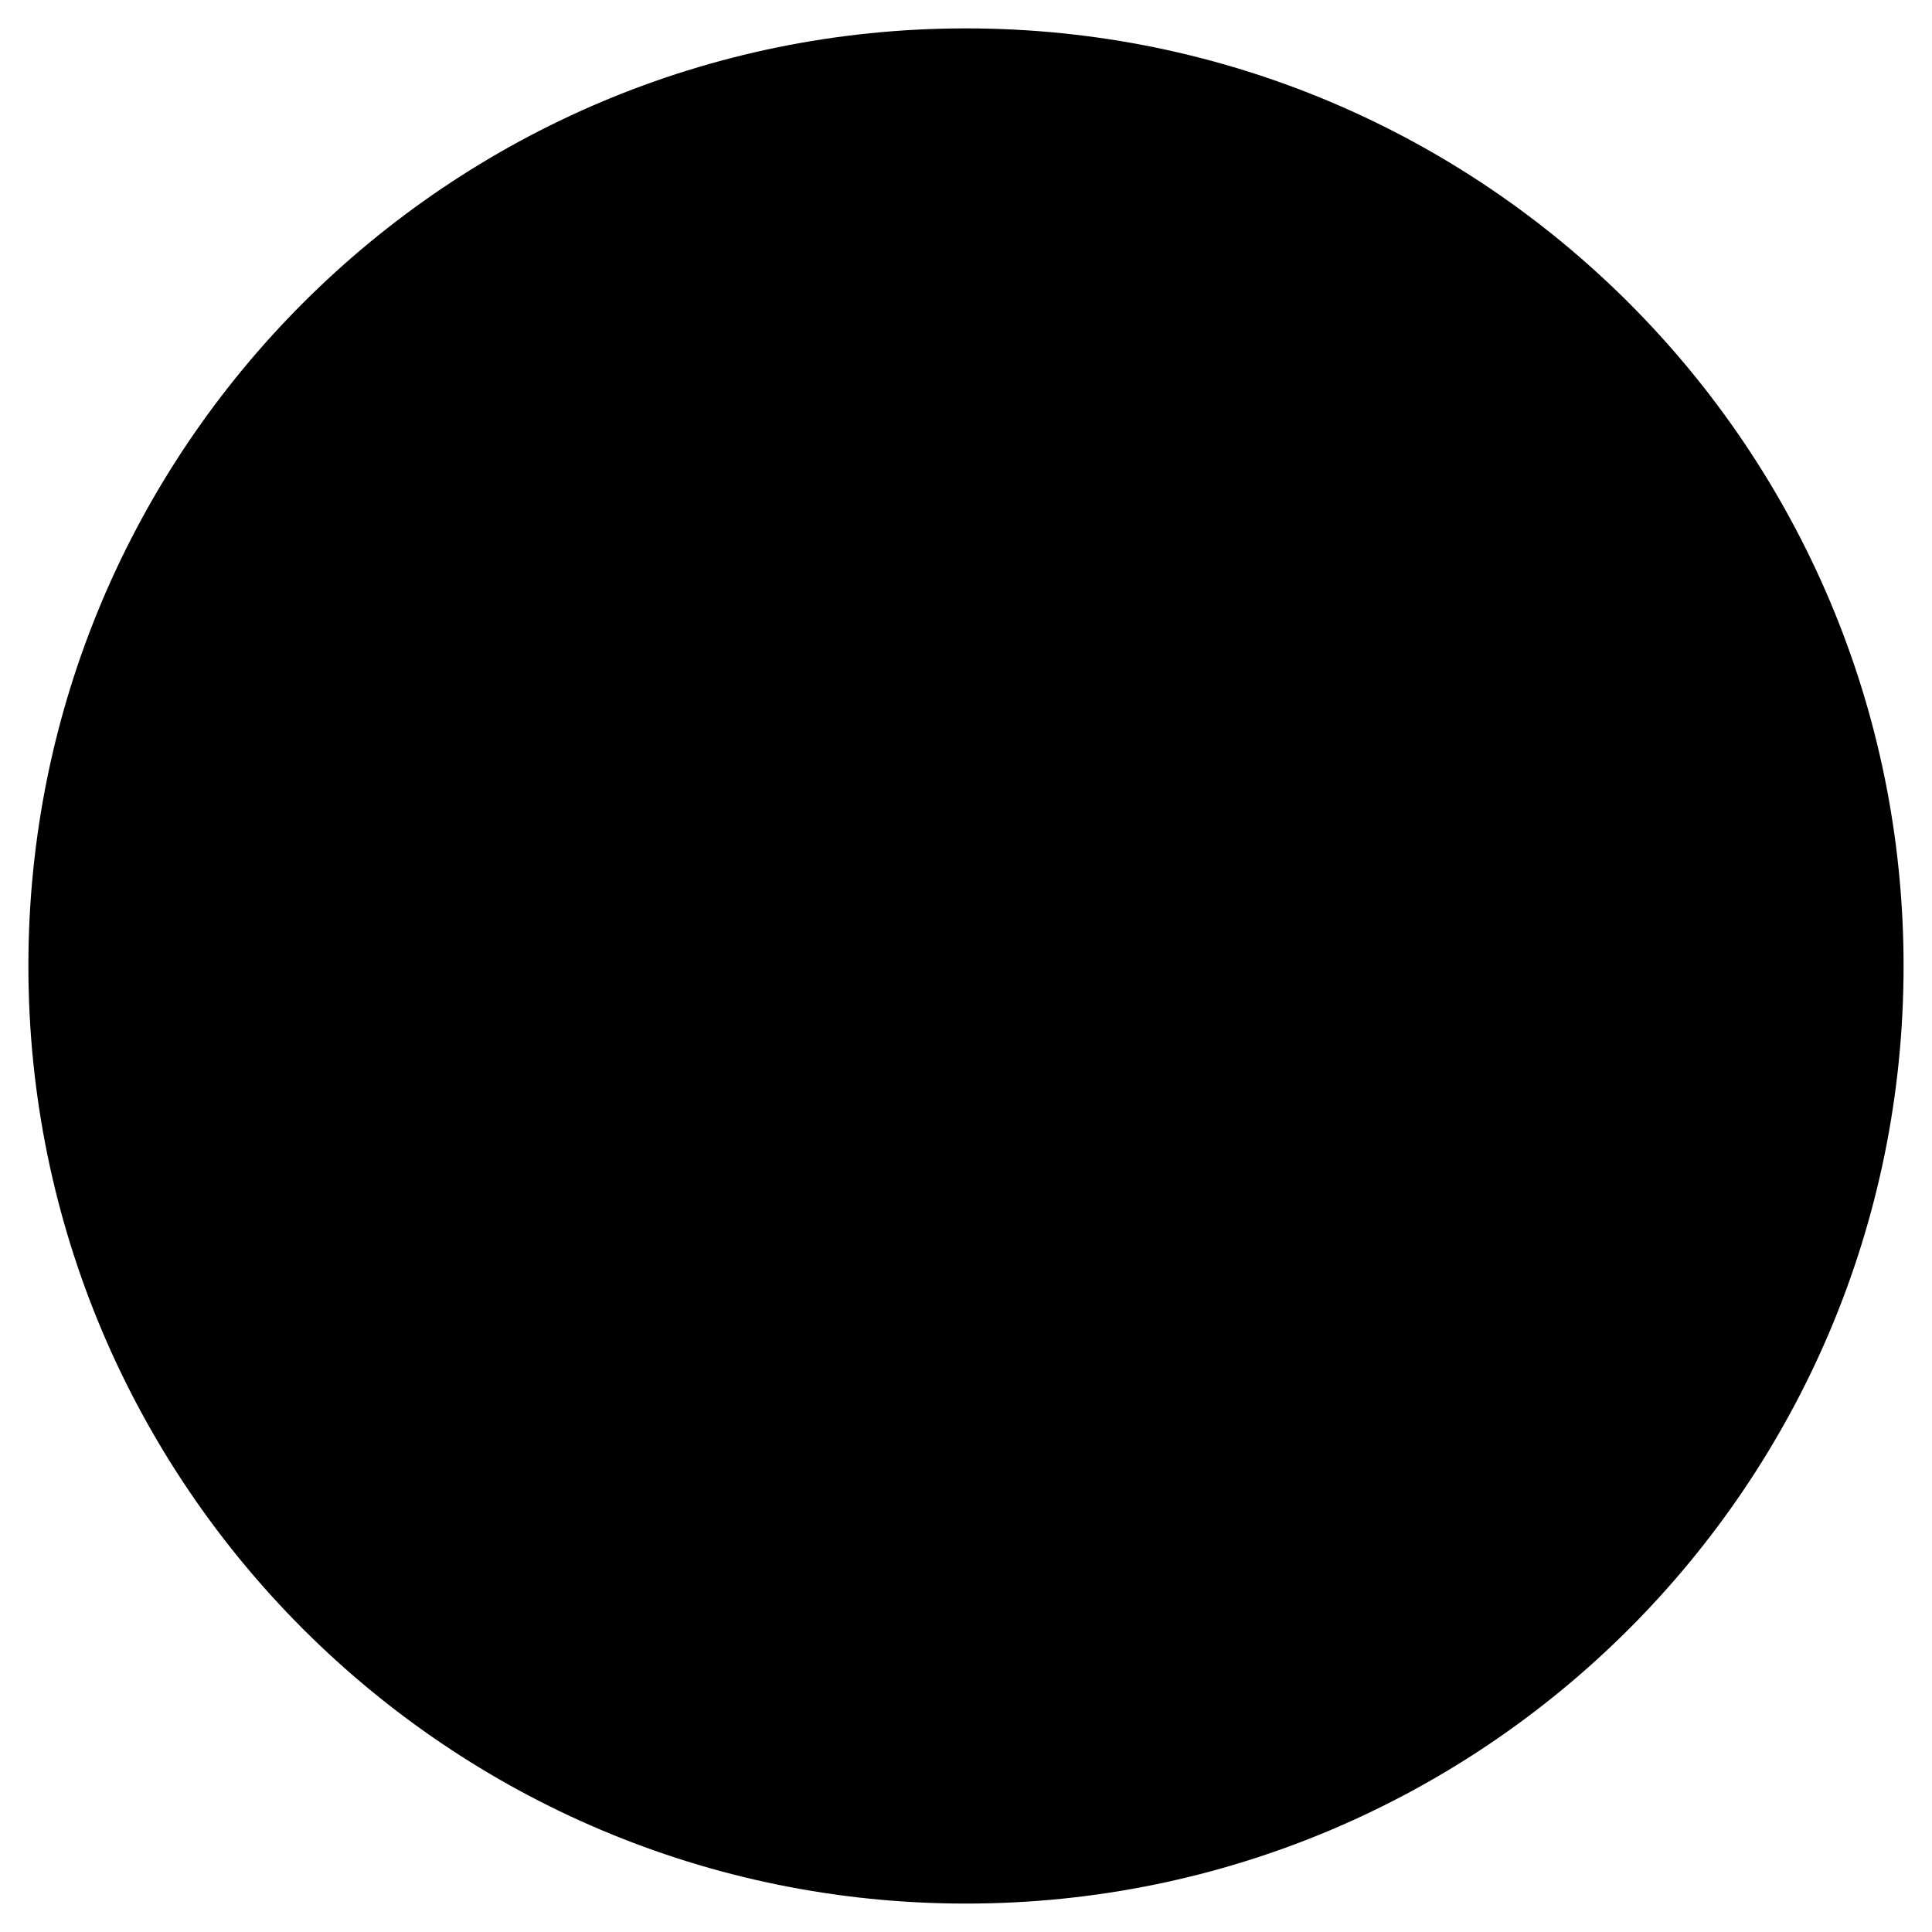
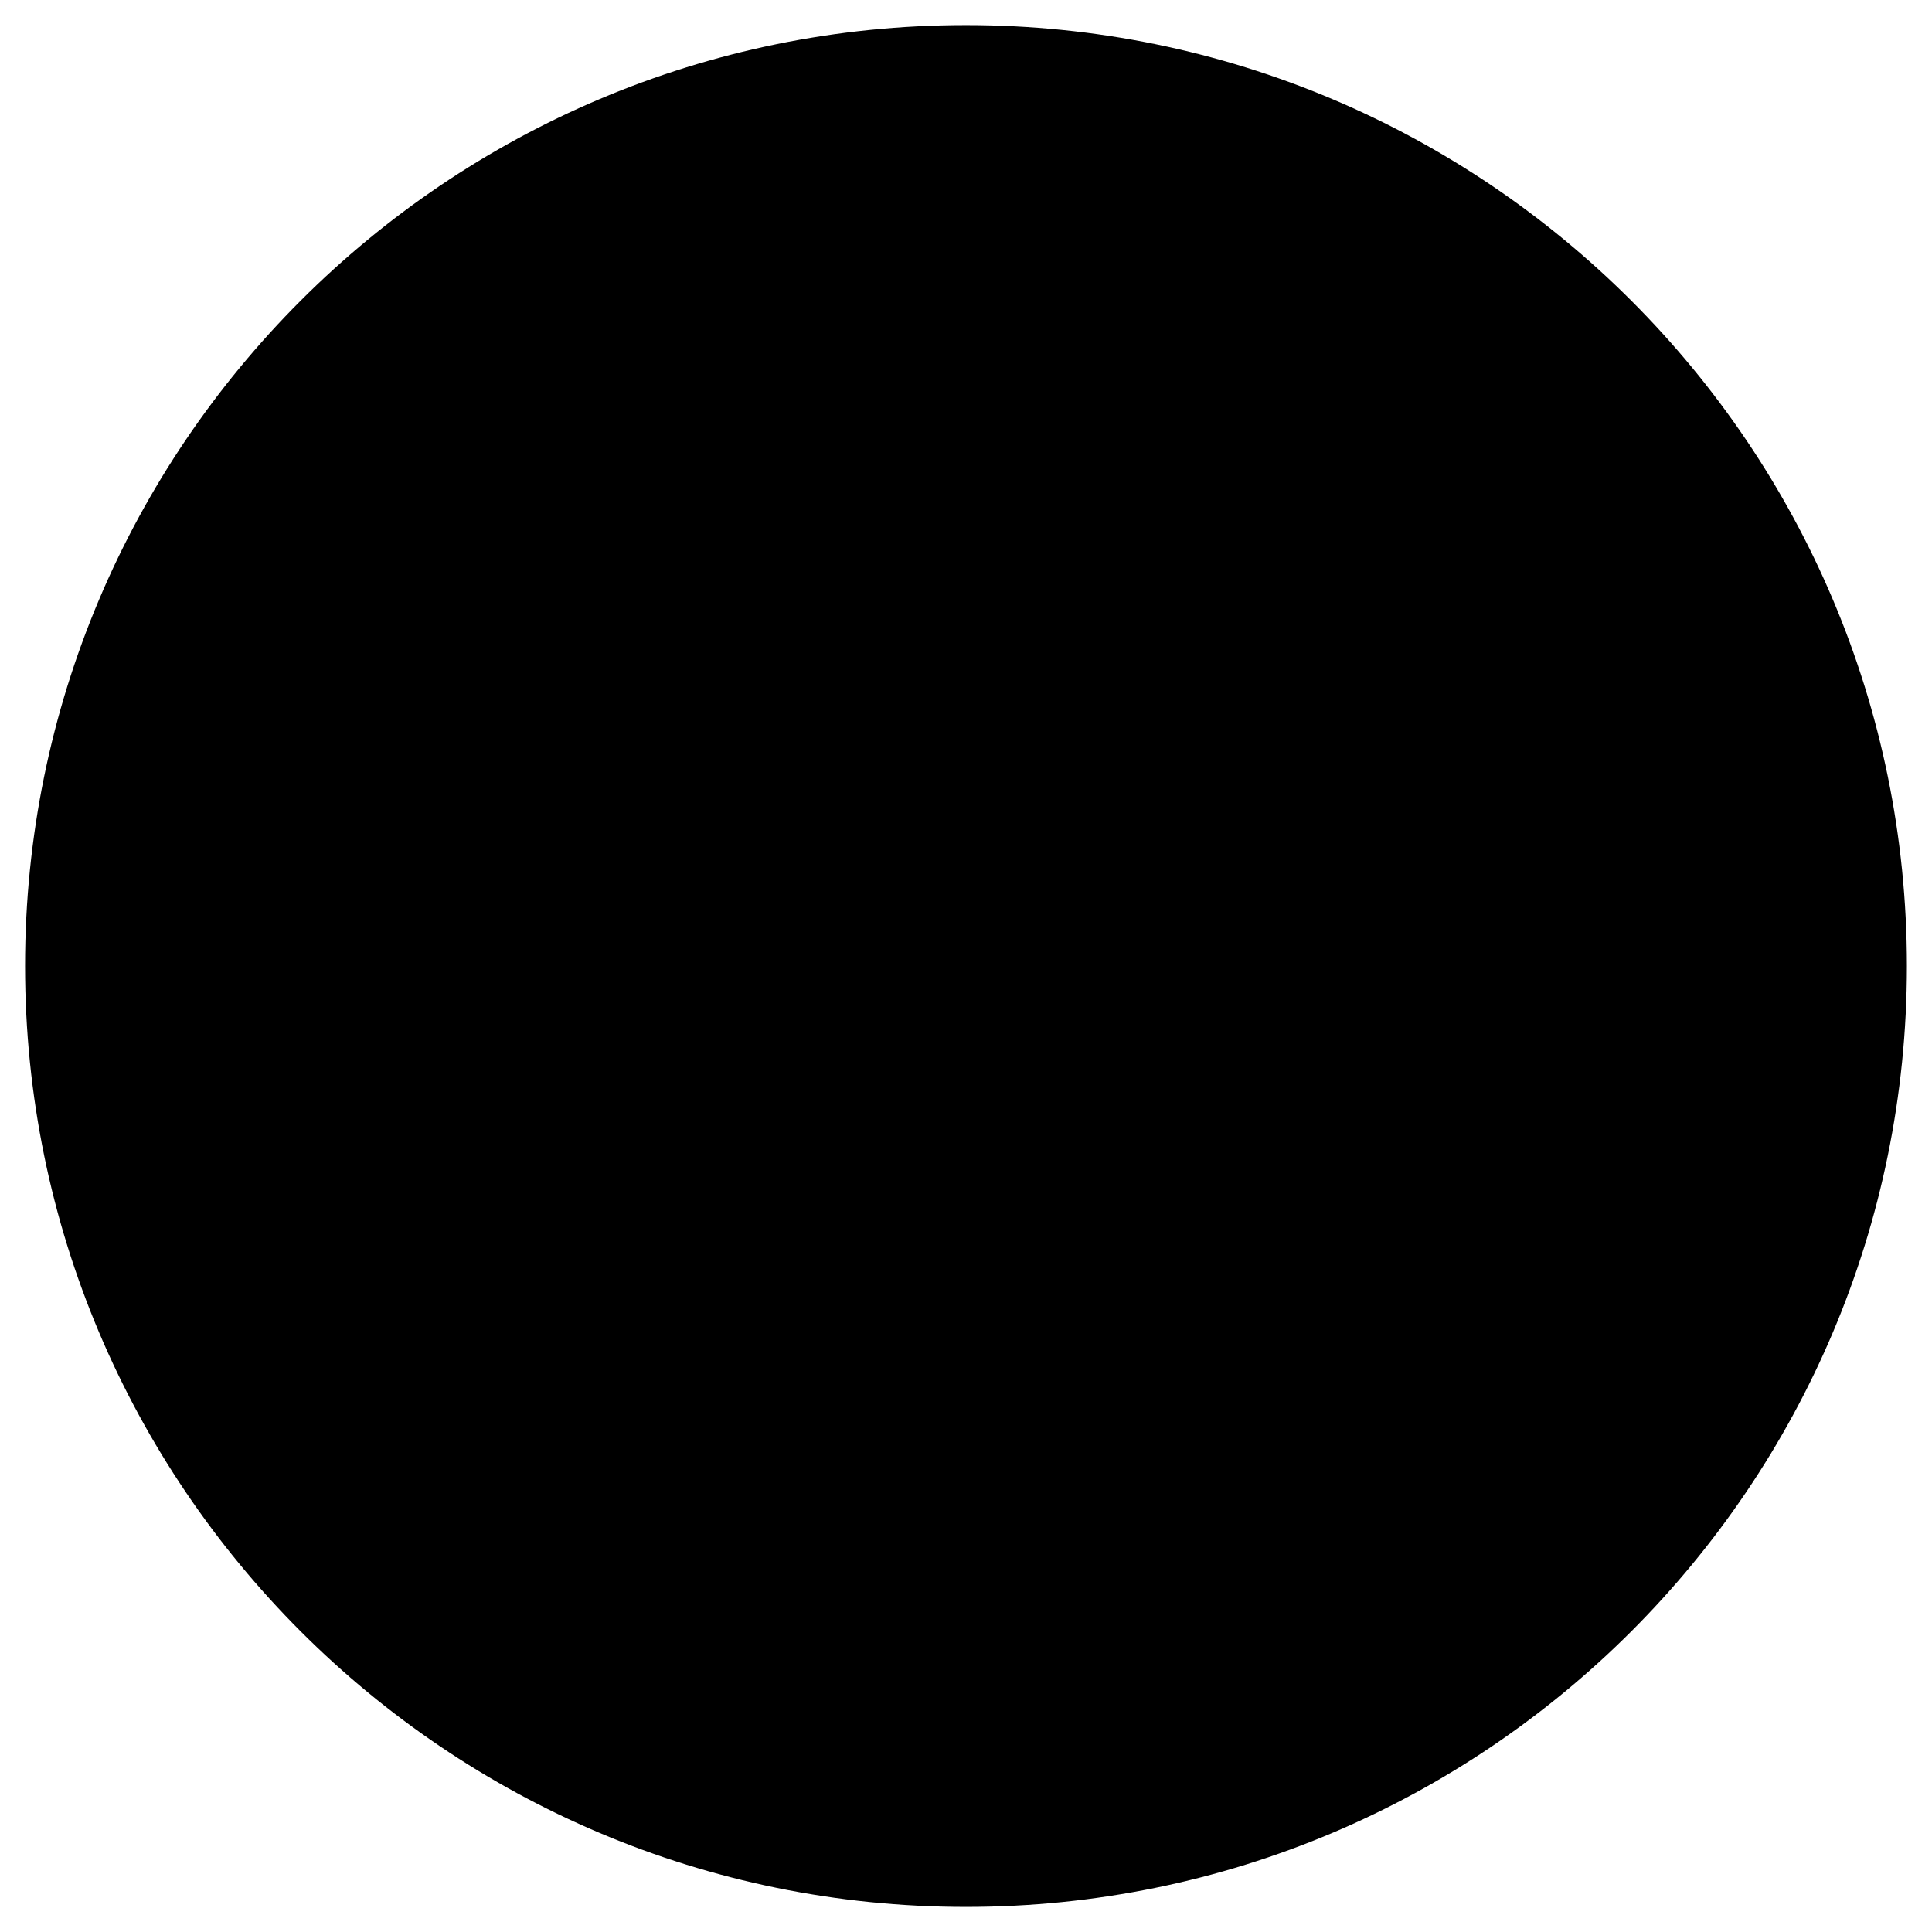
- <svg xmlns="http://www.w3.org/2000/svg" width="204" height="204" viewBox="0 0 53.975 53.975" version="1.1" id="svg8">
+ <svg xmlns="http://www.w3.org/2000/svg" width="231" height="231" viewBox="0 0 61.119 61.119" version="1.1" id="svg8">
  <defs id="defs2">
    </defs>
-   <g id="layer1" transform="translate(0,-243.0249)" style="display:none">
-     <path style="display:inline;fill:#009600;fill-opacity:1;stroke:none;stroke-width:0.256px;stroke-linecap:butt;stroke-linejoin:miter;stroke-opacity:1" d="m 45.077,296.137 c -0.615,1.537 -36.224,-23.051 -36.224,-26.125 0,-3.073 35.609,-27.661 36.224,-26.125 0.615,1.537 -5.327,24.588 -5.327,26.125 0,1.537 5.942,24.588 5.327,26.125 z" id="path4617-9-3" />
+   <g id="layer1" transform="translate(0,-235.8812)" style="display:none">
+     <path style="display:inline;fill:#000000;fill-opacity:1;stroke:none;stroke-width:0.291px;stroke-linecap:butt;stroke-linejoin:miter;stroke-opacity:1" d="m 0.872,287.027 c -1.746,-0.7 26.195,-41.224 29.687,-41.224 3.493,0 31.433,40.524 29.687,41.224 -1.746,0.7 -27.941,-6.062 -29.687,-6.062 -1.746,0 -27.941,6.762 -29.687,6.062 z" id="path4617-9-3" />
  </g>
-   <g id="layer2" style="display:inline" transform="translate(0,-243.0249)">
-     <ellipse style="opacity:1;vector-effect:none;fill:#000000;fill-opacity:1;stroke:none;stroke-width:0.374px;stroke-linecap:butt;stroke-linejoin:round;stroke-miterlimit:4;stroke-dasharray:none;stroke-dashoffset:0;stroke-opacity:1;paint-order:fill markers stroke" id="path4634-6-9" cx="-270.012" cy="26.987" transform="rotate(-90)" rx="26.194" ry="26.194" />
+   <g id="layer2" style="display:inline" transform="translate(0,-235.8812)">
+     <ellipse style="opacity:1;vector-effect:none;fill:#000000;fill-opacity:1;stroke:none;stroke-width:0.425px;stroke-linecap:butt;stroke-linejoin:round;stroke-miterlimit:4;stroke-dasharray:none;stroke-dashoffset:0;stroke-opacity:1;paint-order:fill markers stroke" id="path4634-6-9" cx="-266.441" cy="30.559" transform="rotate(-90)" rx="29.766" ry="29.766" />
  </g>
</svg>
